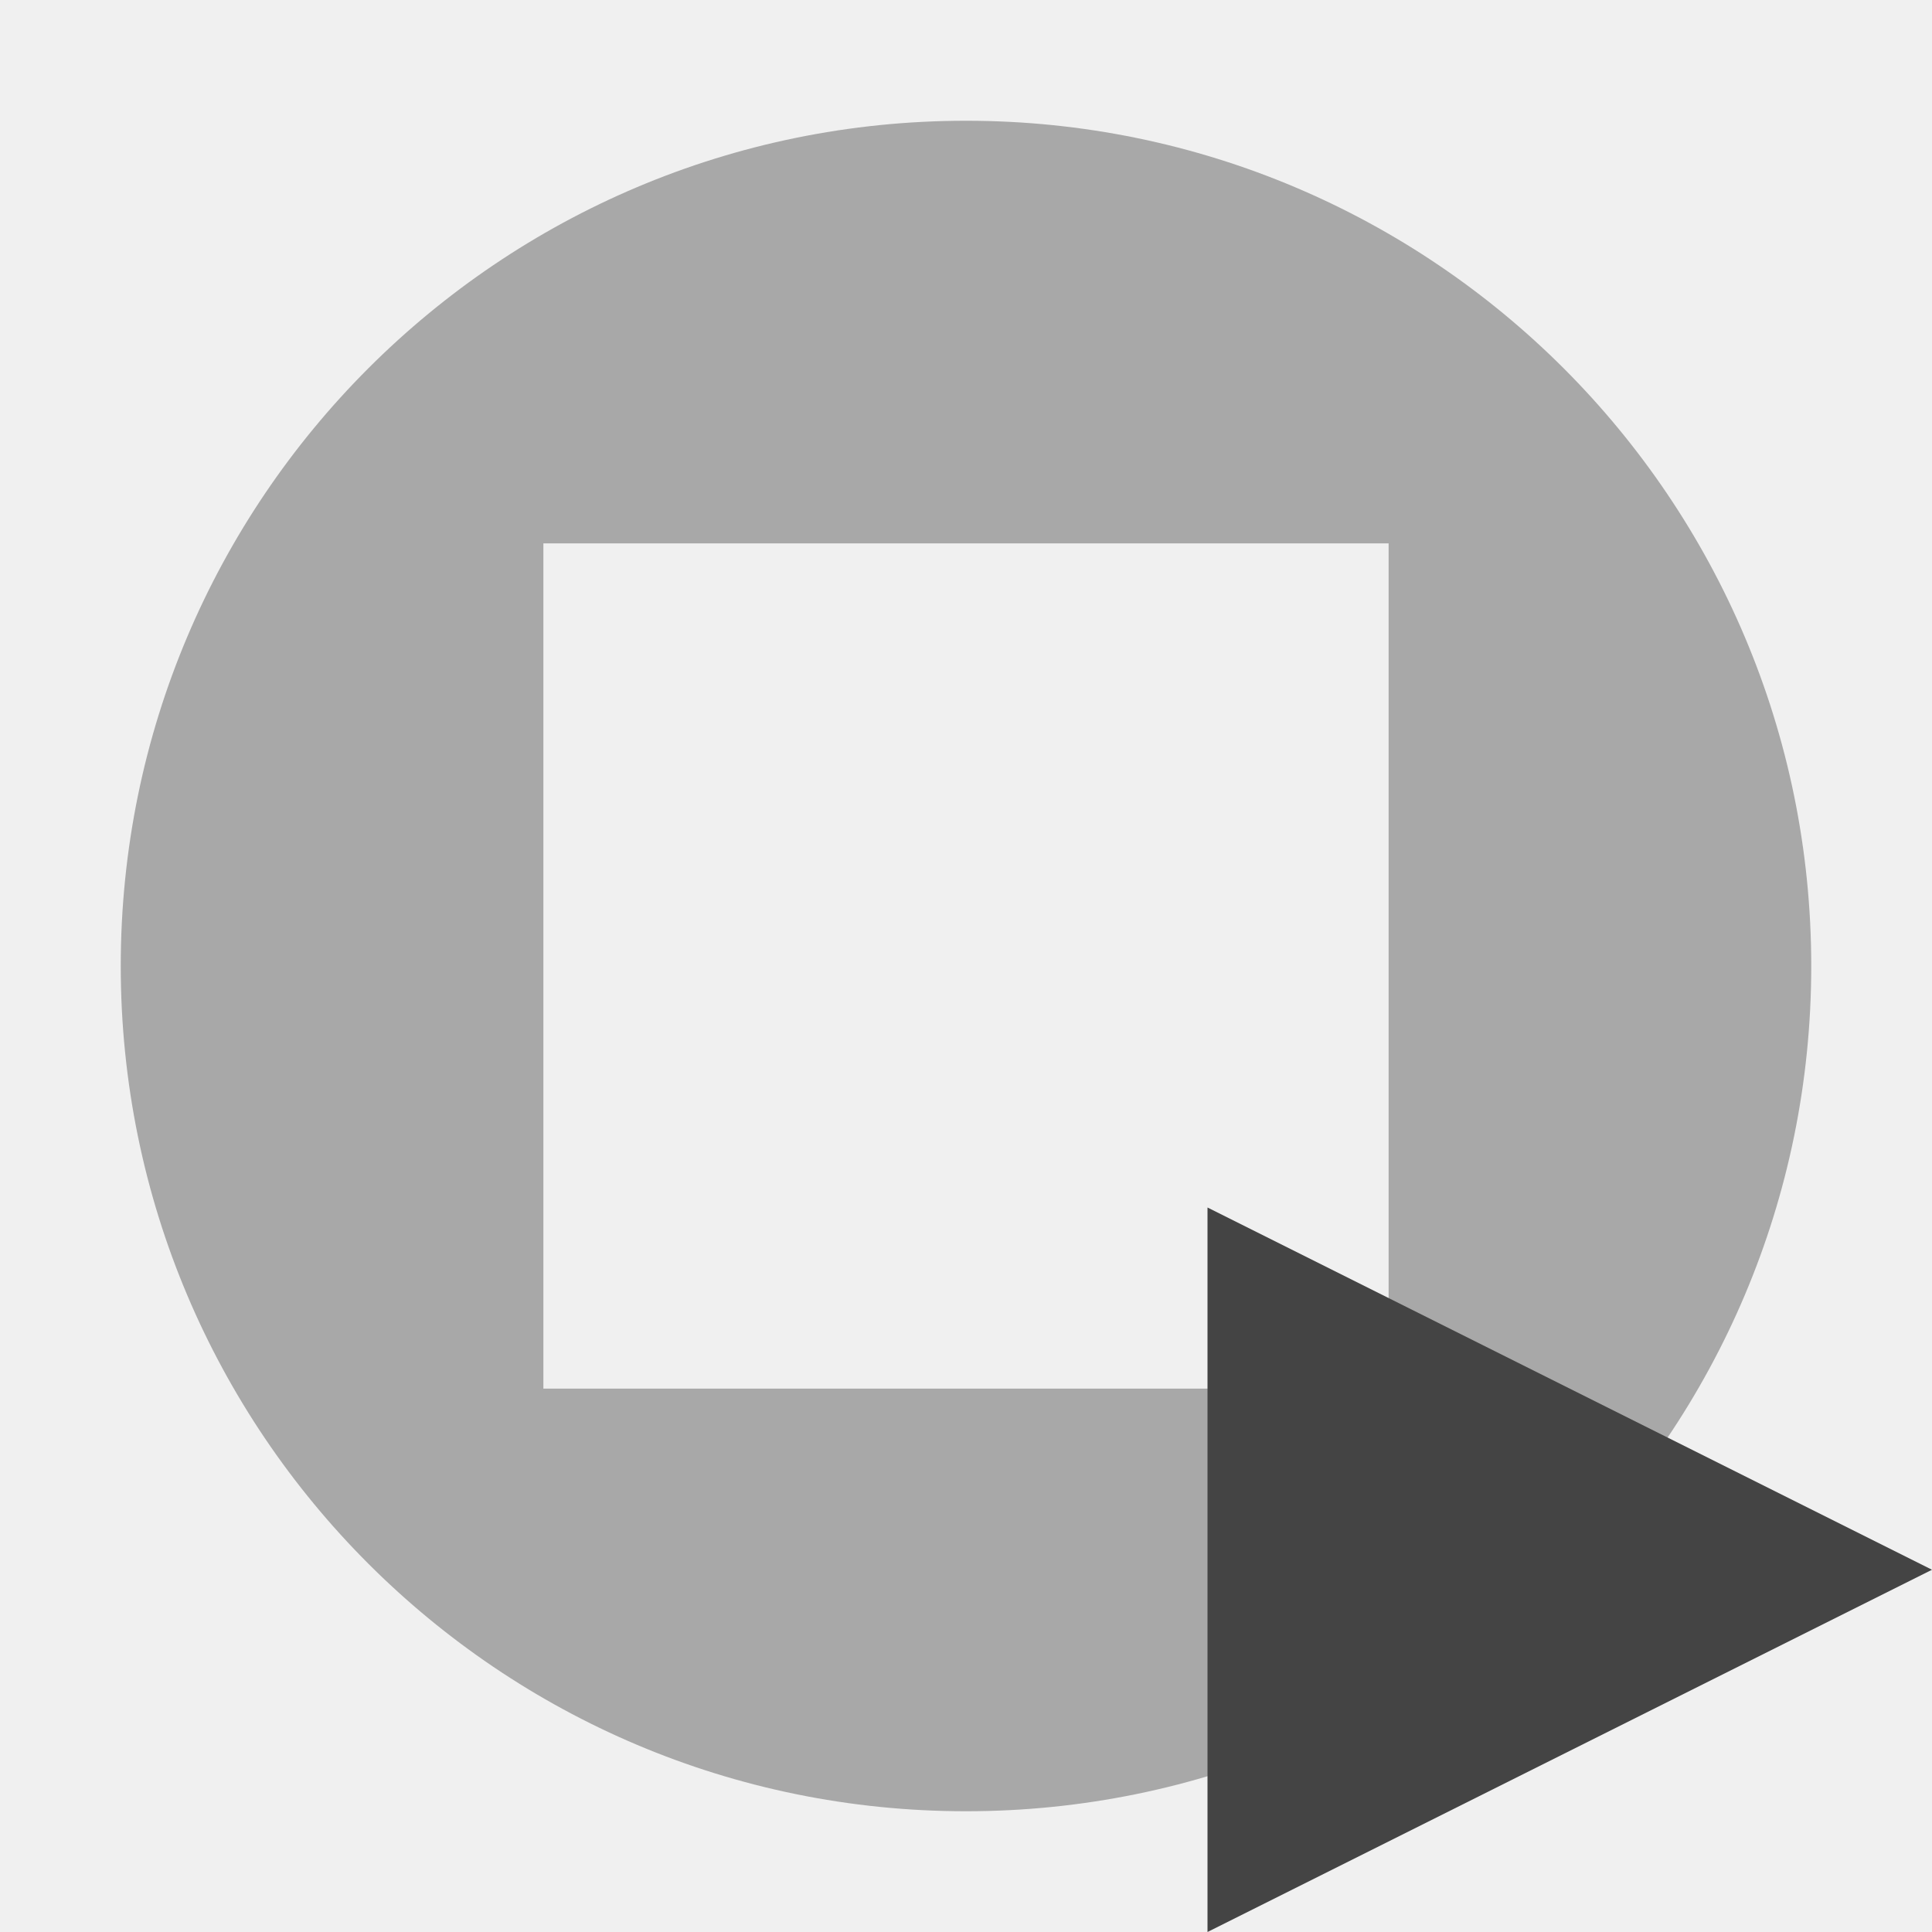
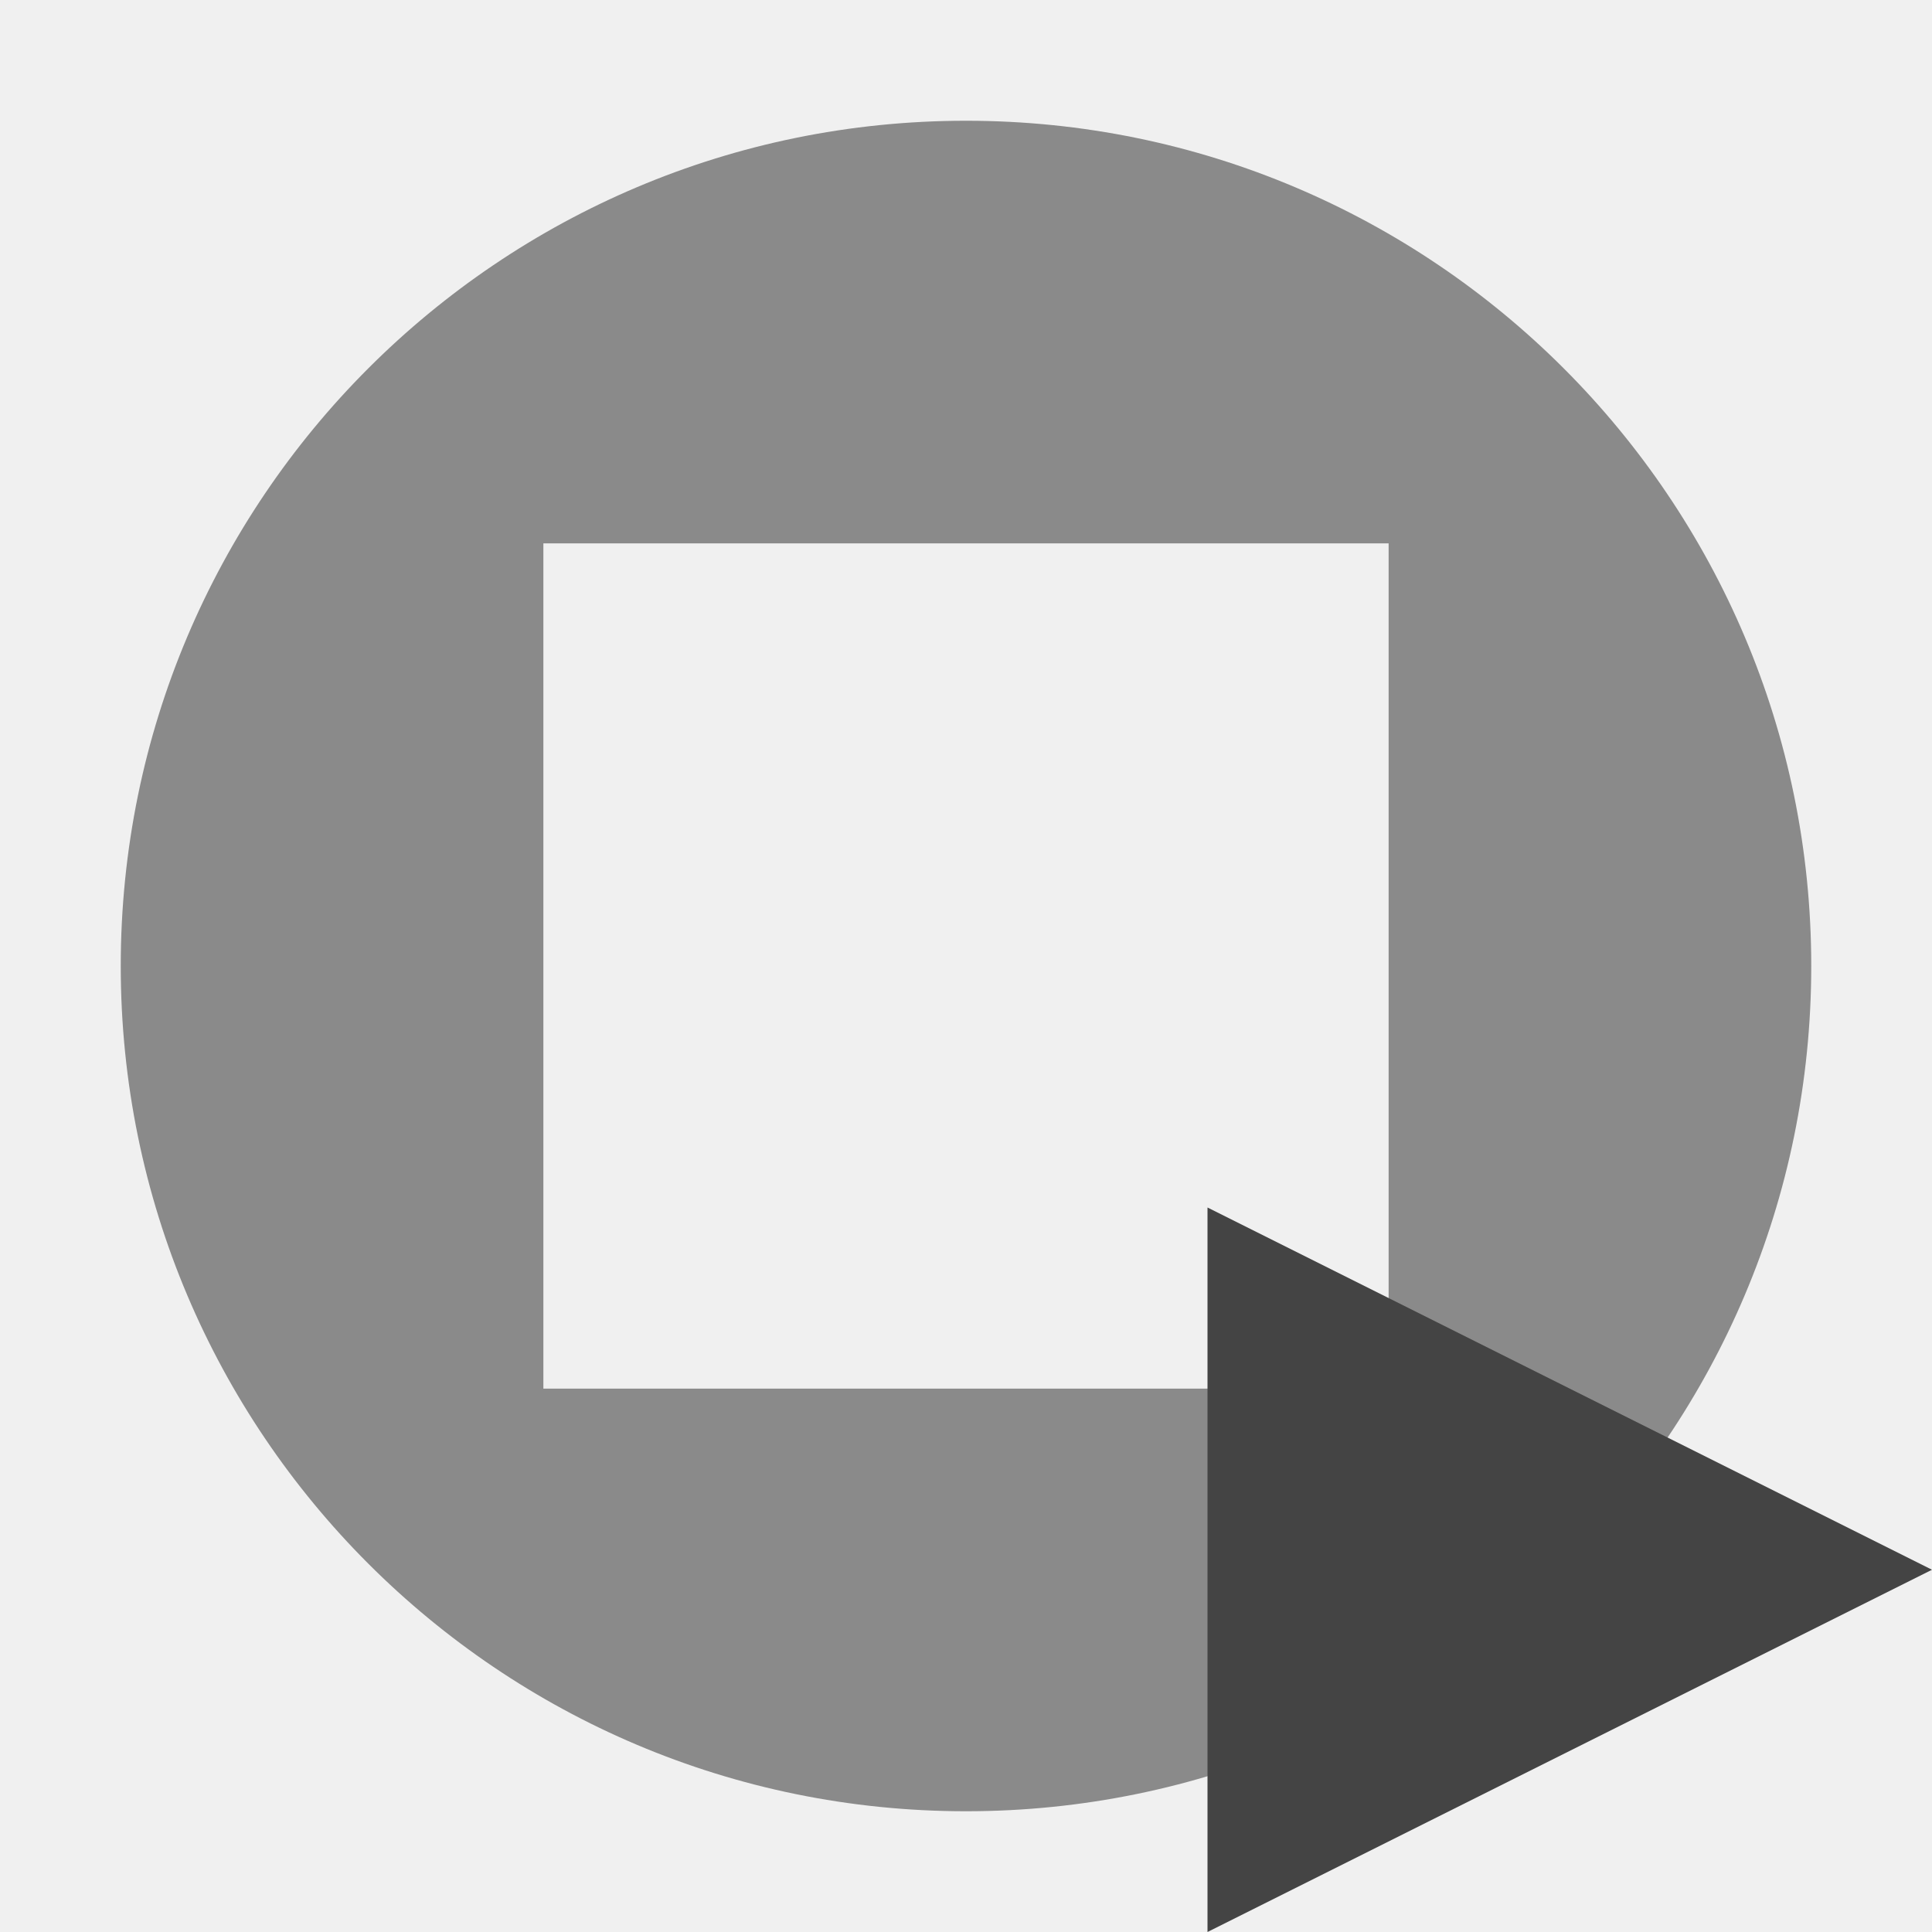
<svg xmlns="http://www.w3.org/2000/svg" width="16" height="16" viewBox="0 0 16 16">
  <defs>
    <mask id="mask" x="0" y="0" width="16" height="16">
      <circle cx="8" cy="8" r="7" style="fill: white;" />
      <rect x="4.5" y="4.5" width="7" height="7" style="fill: black;" />
    </mask>
  </defs>
-   <rect x="0" y="0" width="16" height="16" style="fill: #606060; opacity: 0.5; mask: url(#mask);" />
+   <rect x="0" y="0" width="16" height="16" style="fill: #707070; opacity: 0.8; mask: url(#mask);" />
  <path d="M10,13 L10,10 L16,13 L10,16 X" style="fill: #444444;" />
</svg>
